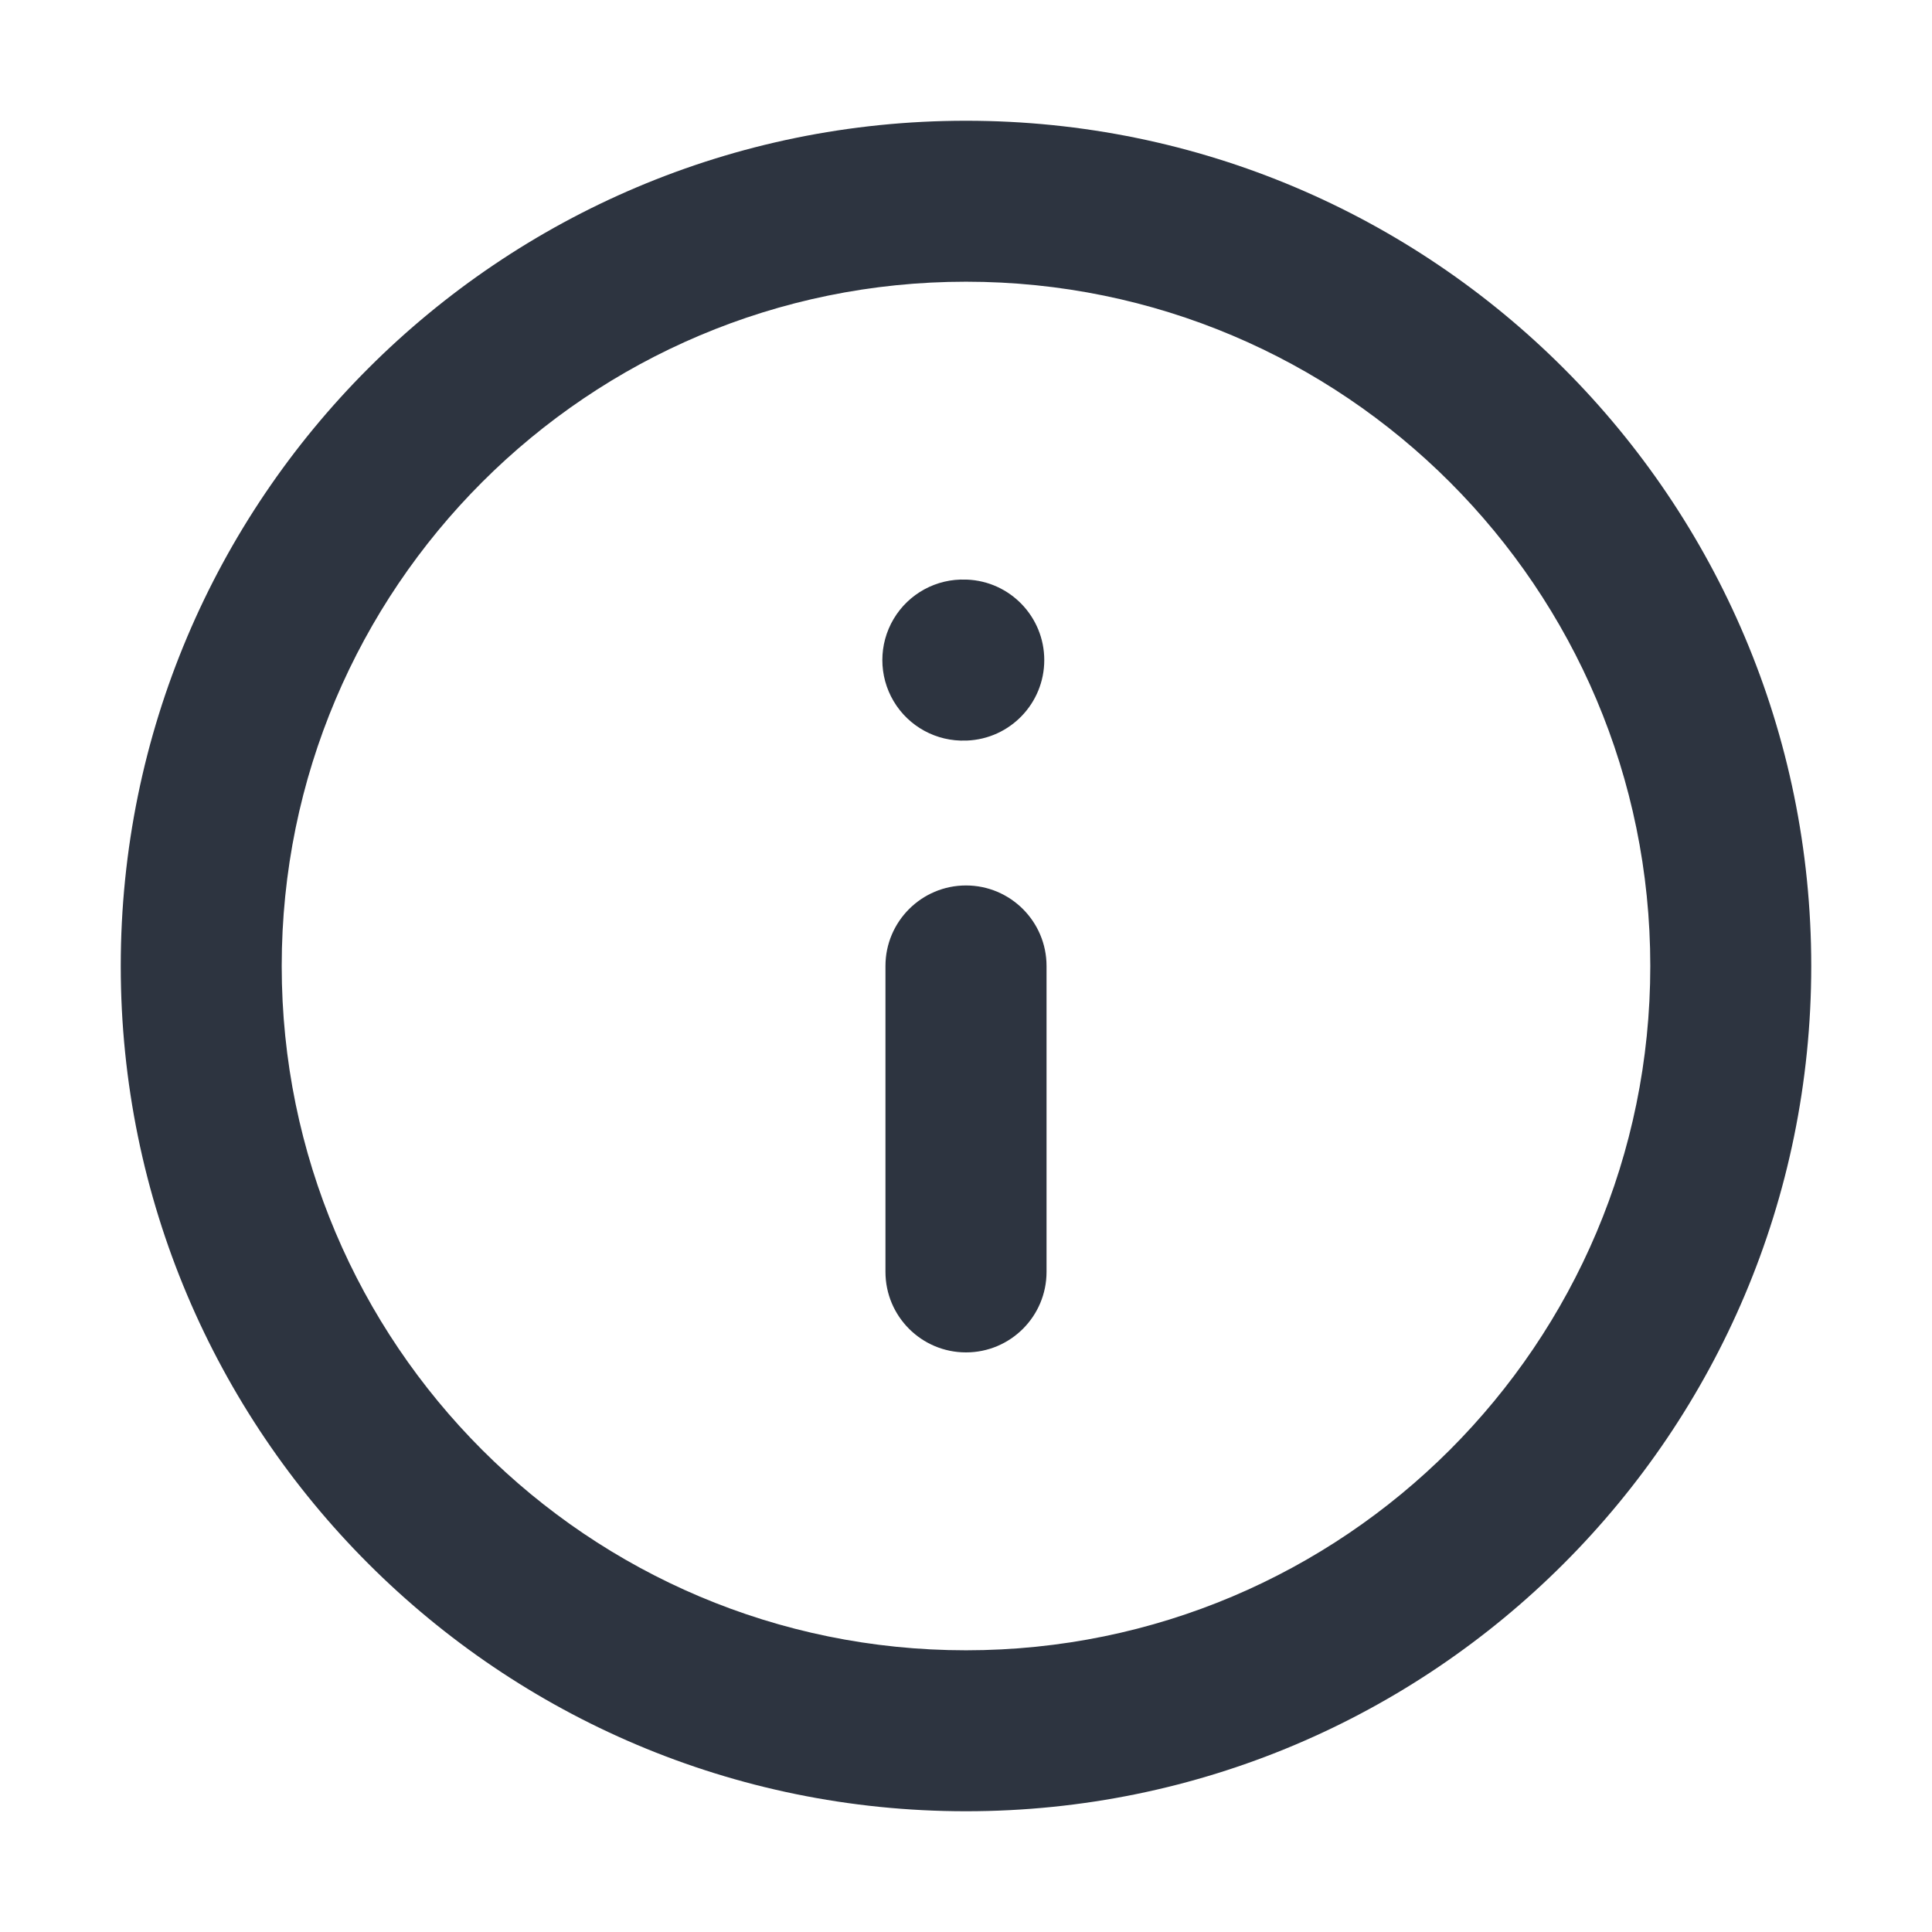
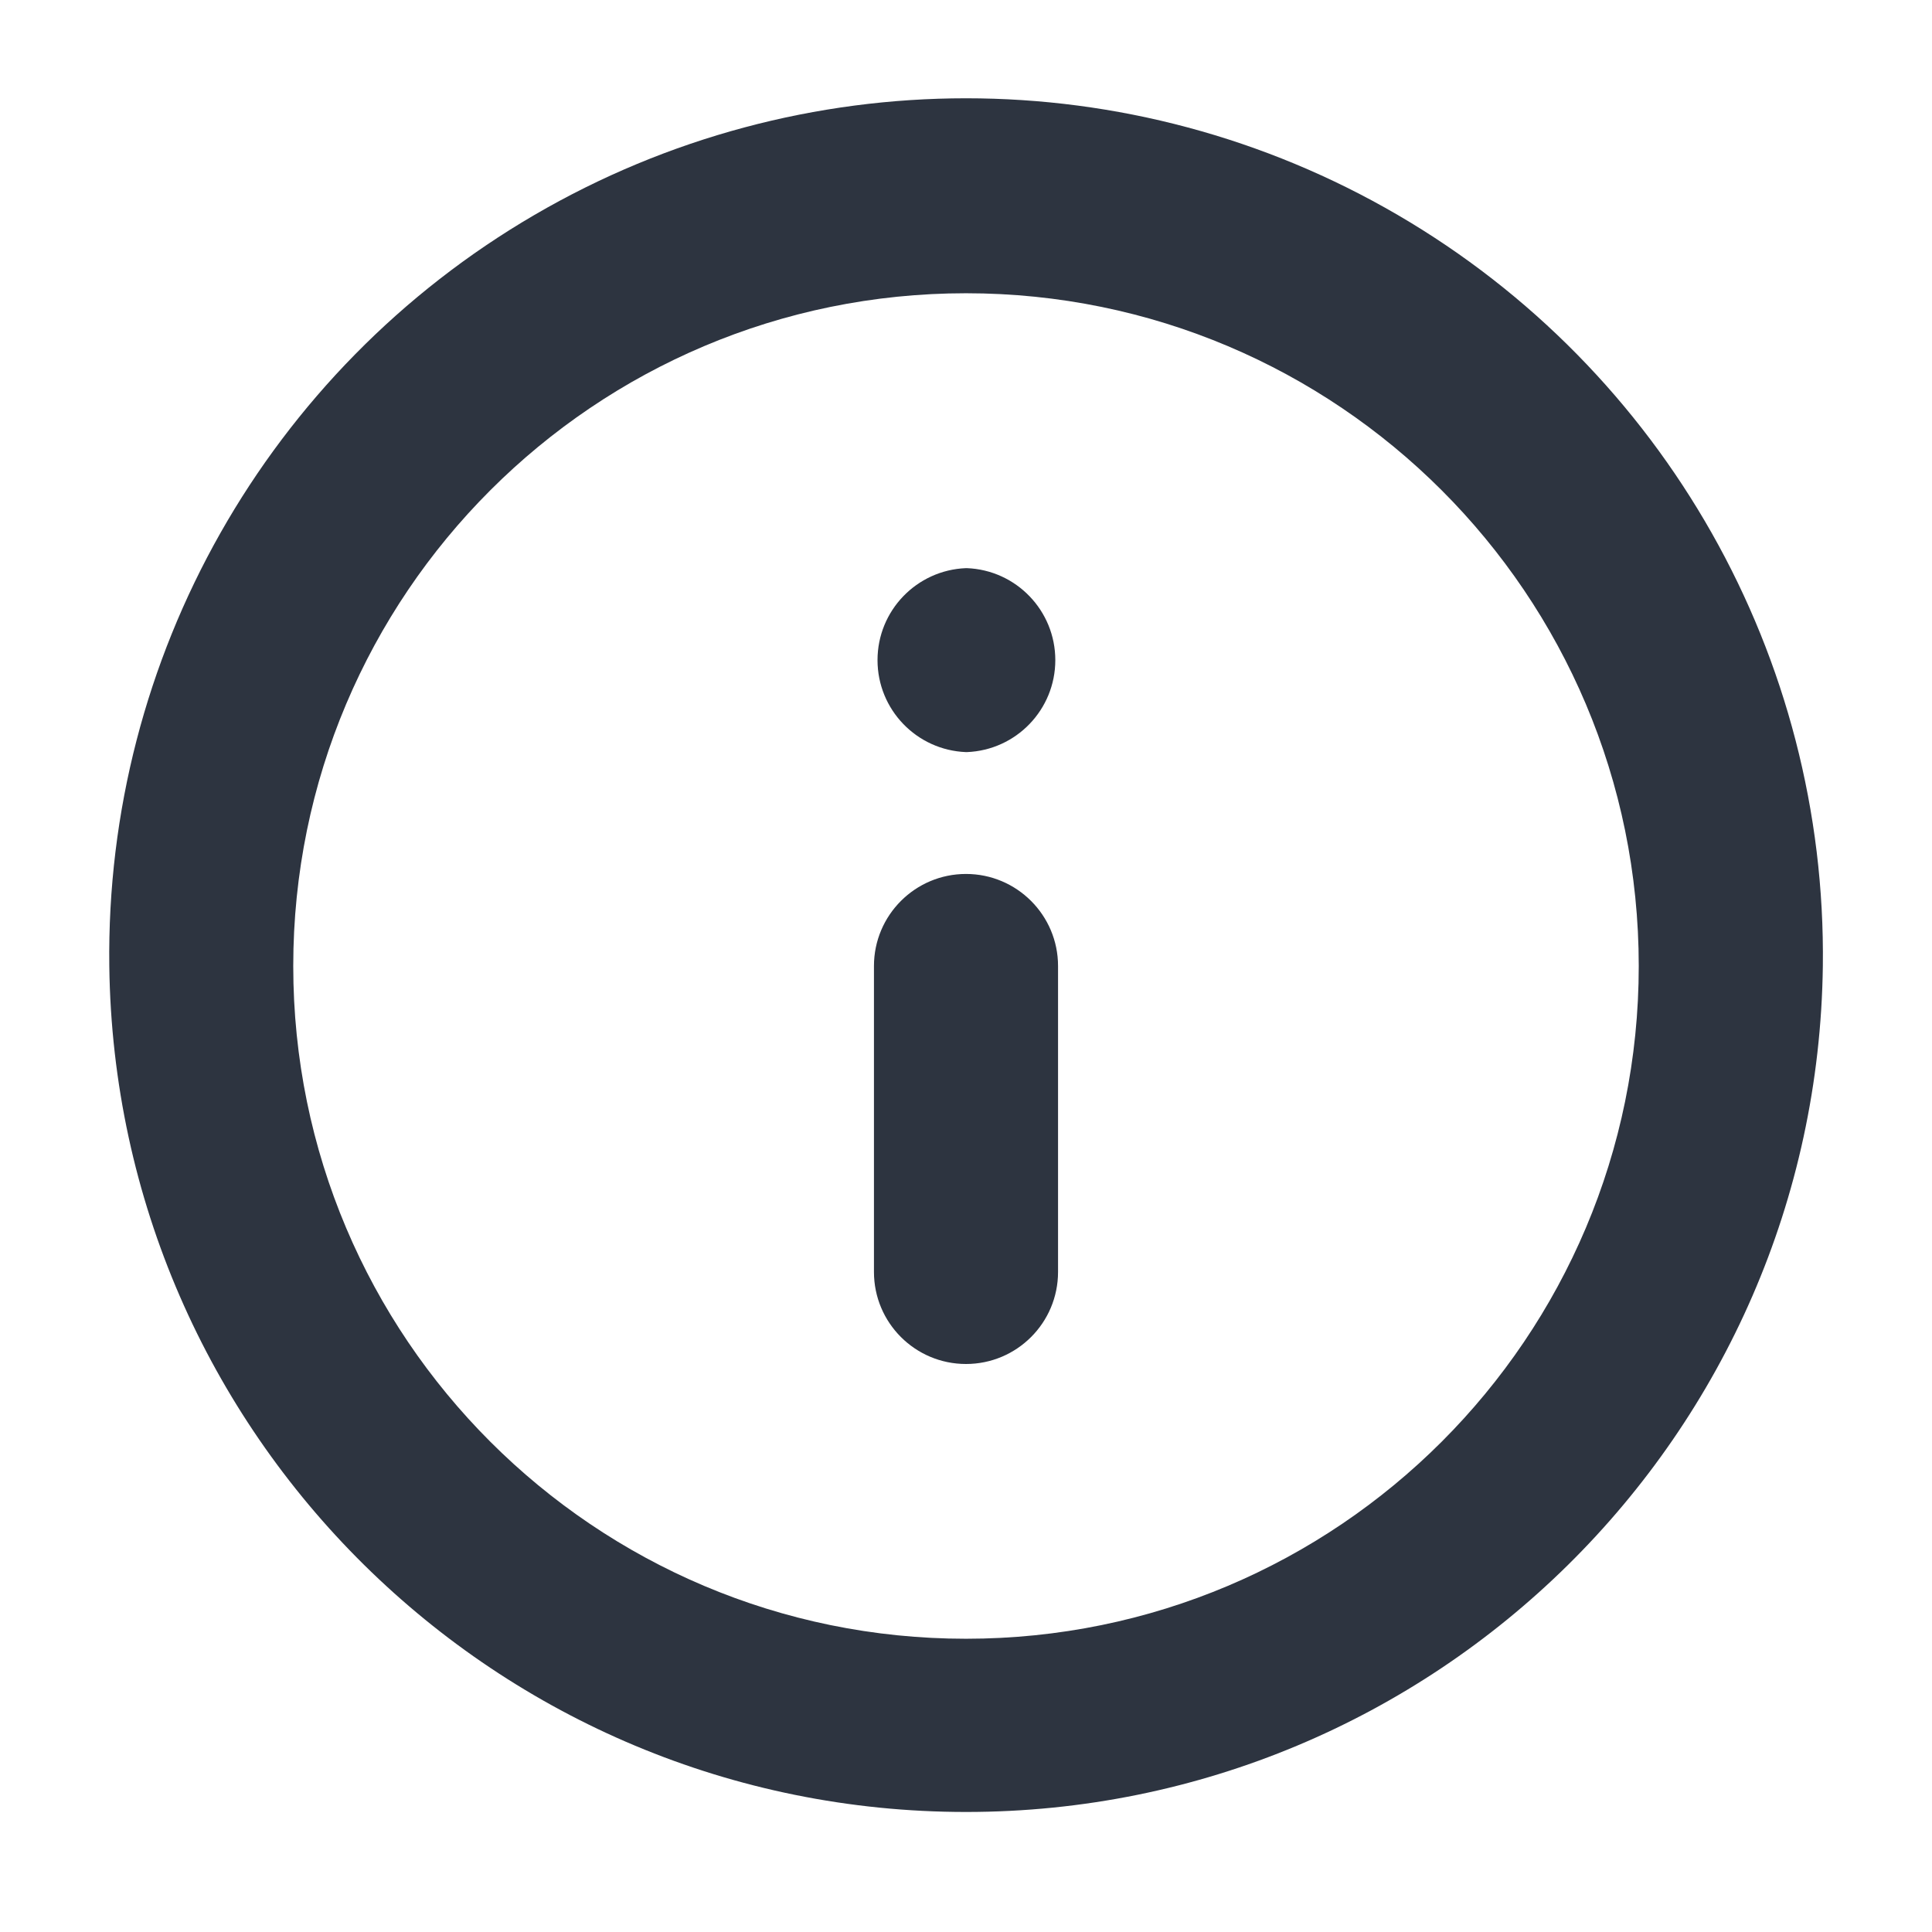
- <svg xmlns="http://www.w3.org/2000/svg" width="16" height="16" viewBox="0 0 16 16" fill="none">
-   <path fill-rule="evenodd" clip-rule="evenodd" d="M8 2.333a5.667 5.667 0 1 0 0 11.334A5.667 5.667 0 0 0 8 2.333ZM1 8a7 7 0 1 1 14 0A7 7 0 0 1 1 8Zm7-.667c.368 0 .667.299.667.667v2.533a.667.667 0 1 1-1.334 0V8c0-.368.299-.667.667-.667ZM8 4.8a.667.667 0 1 0 0 1.333h.007a.667.667 0 0 0 0-1.333H8Z" fill="#2D3440" />
+ <svg xmlns="http://www.w3.org/2000/svg" width="14" height="14" viewBox="0 0 14 14" fill="none">
+   <path fill-rule="evenodd" clip-rule="evenodd" d="M7 2.125a4.875 4.875 0 1 0 0 9.75 4.875 4.875 0 0 0 0-9.75ZM.792 7a6.209 6.209 0 1 1 12.417 0A6.209 6.209 0 0 1 .792 7ZM7 6.333c.368 0 .667.299.667.667v2.217a.667.667 0 0 1-1.334 0V7c0-.368.299-.667.667-.667Zm0-2.216A.667.667 0 0 0 7 5.45h.006a.667.667 0 0 0 0-1.333H7Z" fill="#2D3440" />
</svg>
